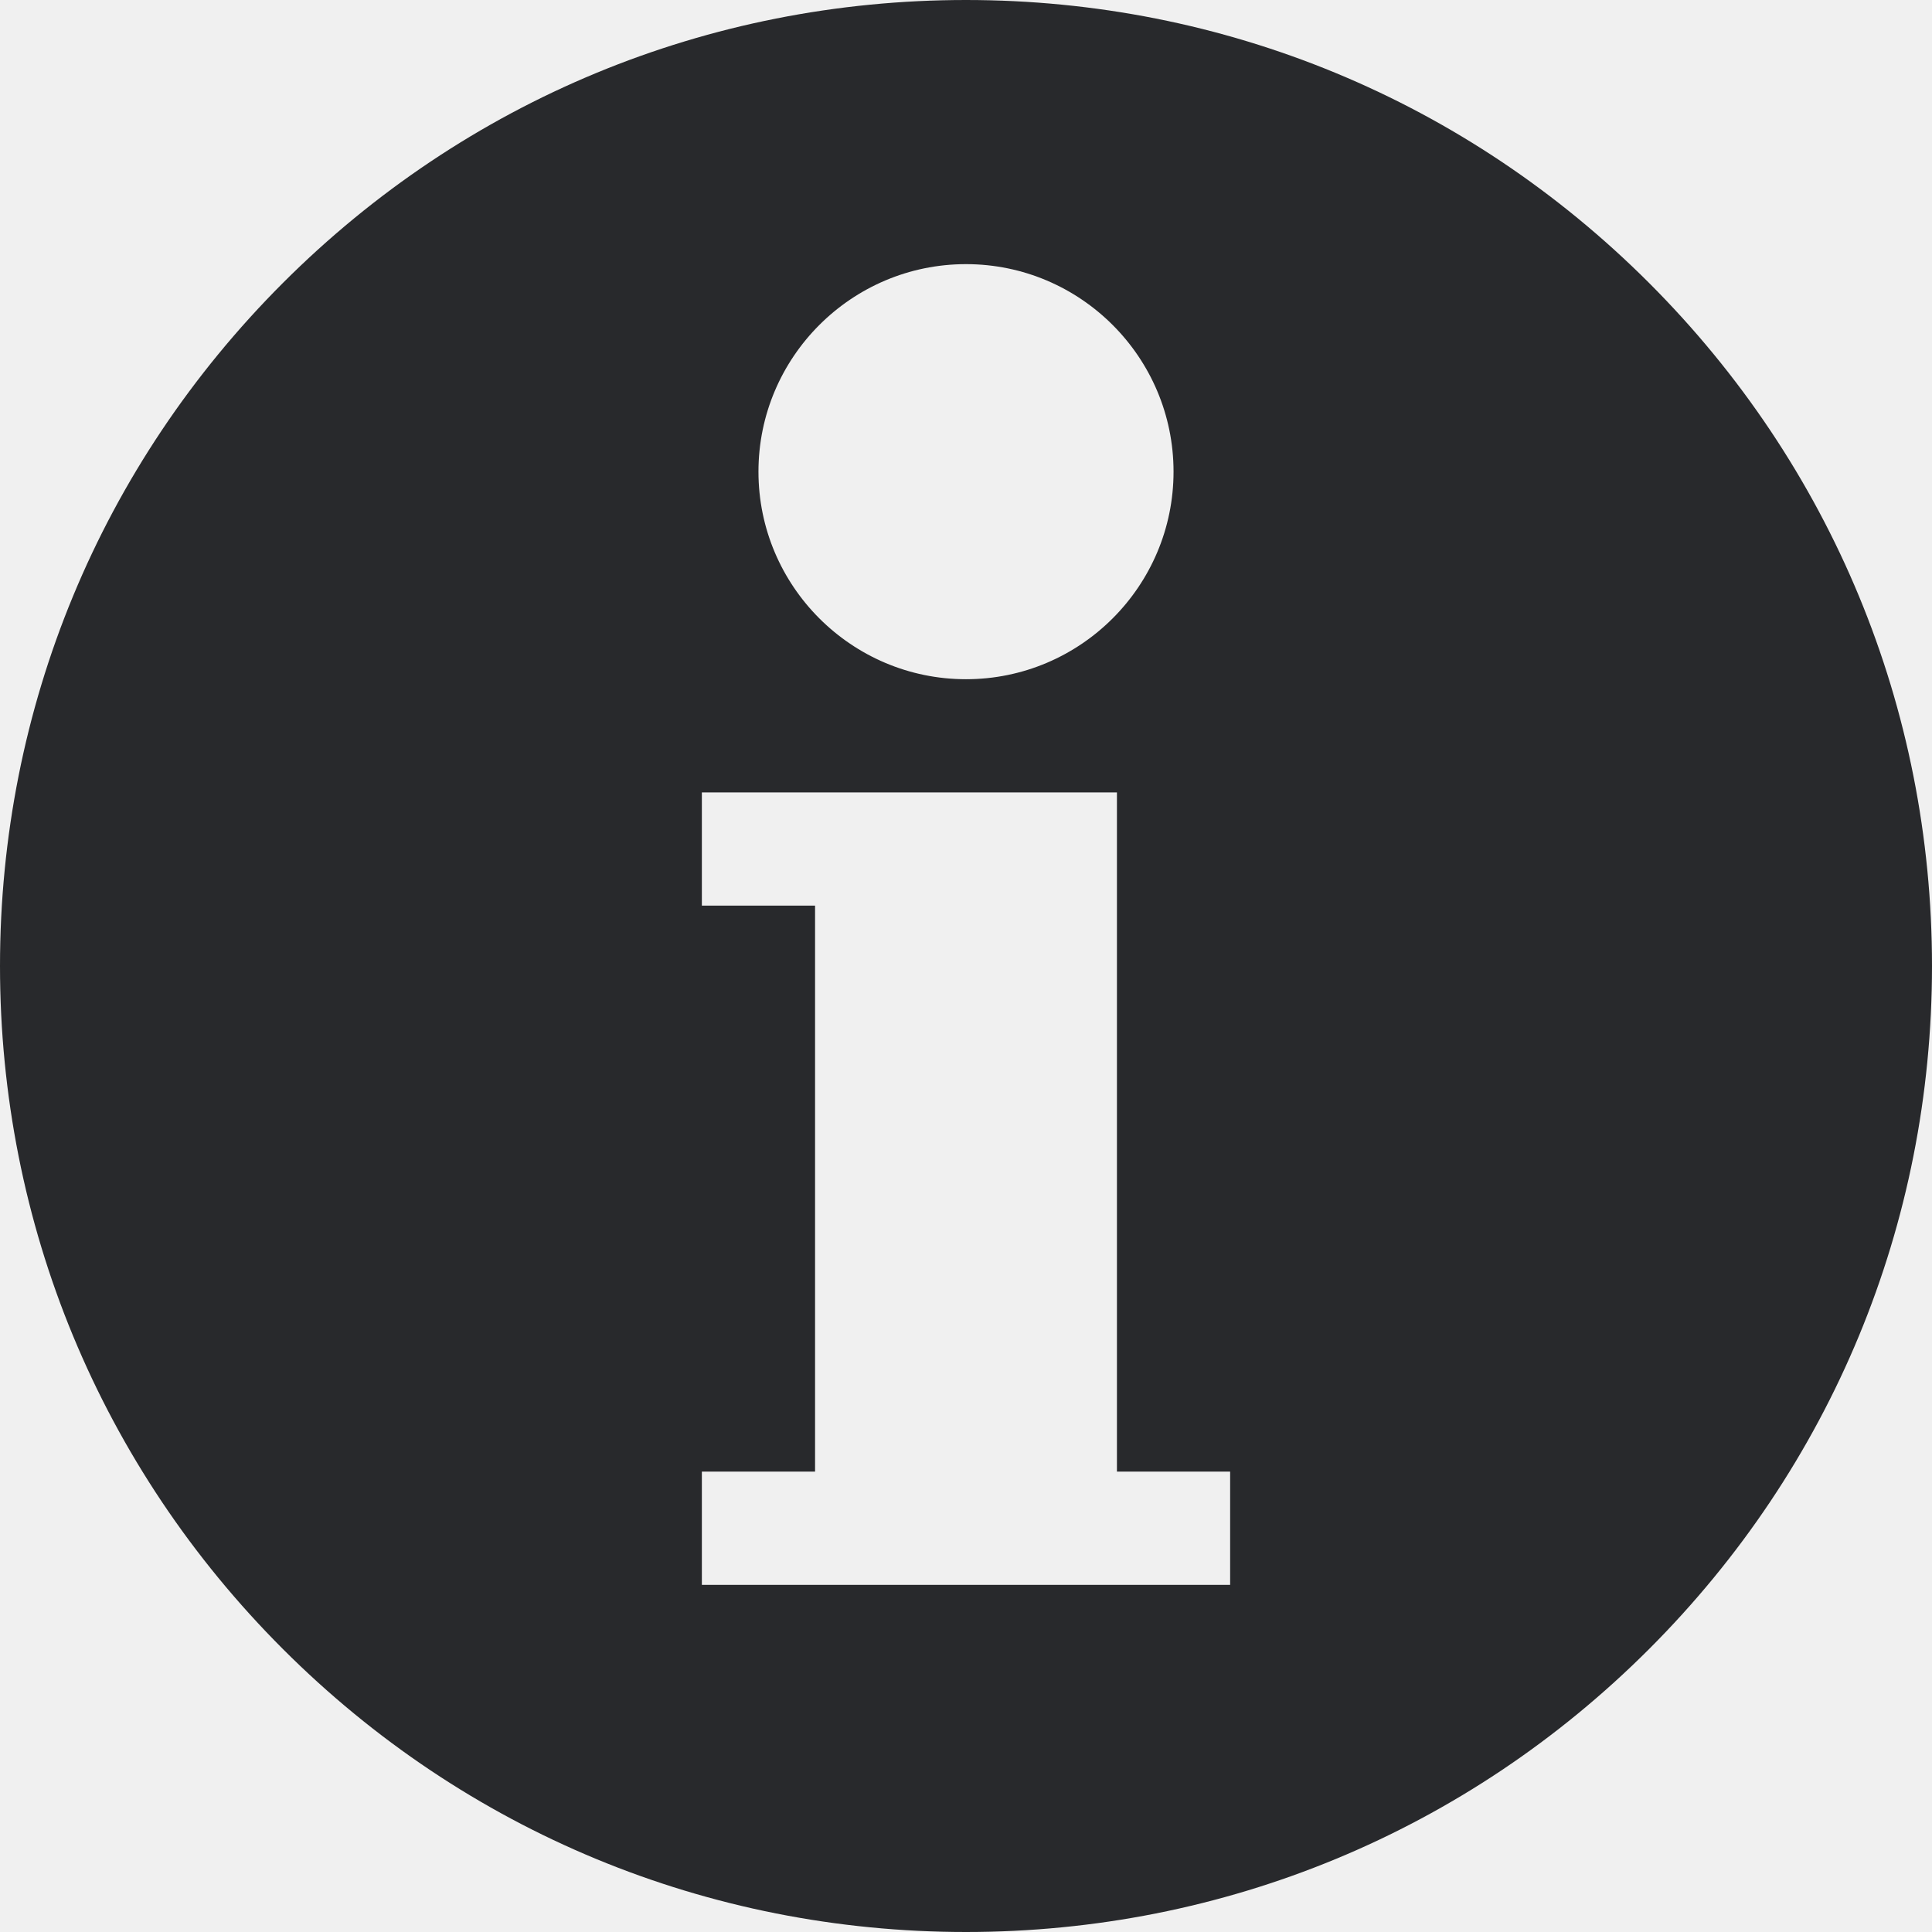
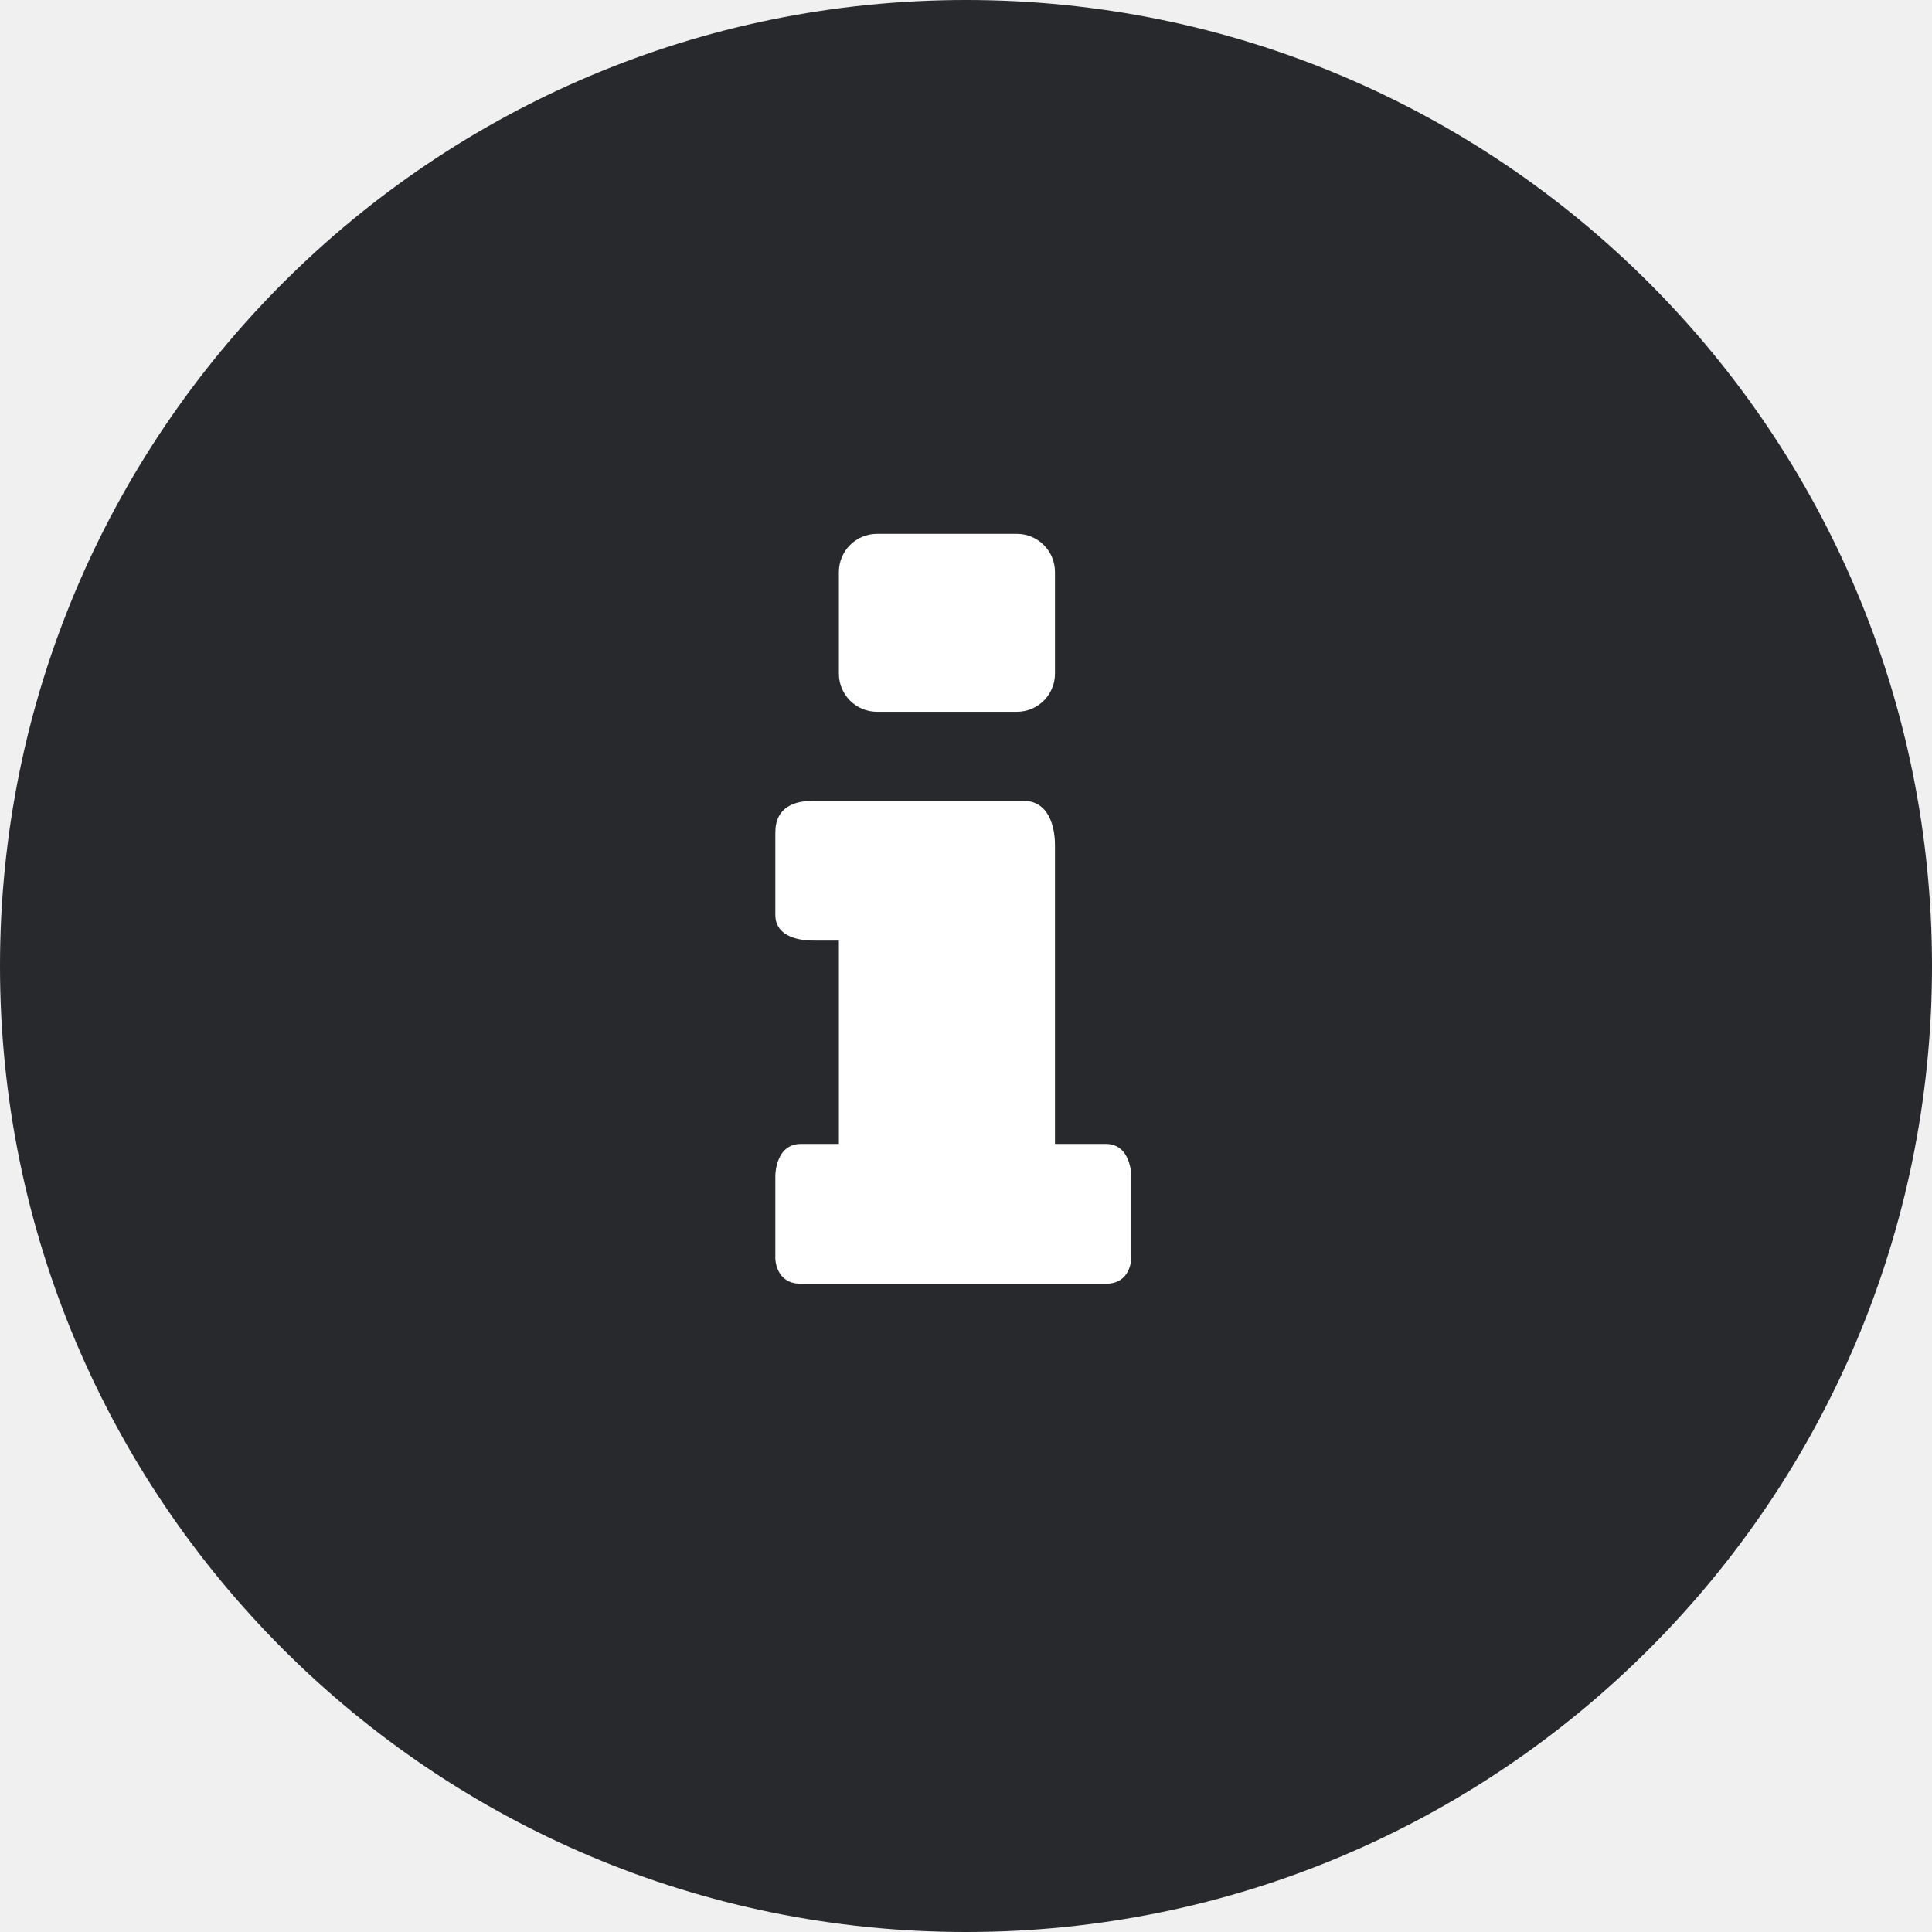
- <svg xmlns="http://www.w3.org/2000/svg" version="1.1" id="Capa_1" fill="#28292c" x="0px" y="0px" viewBox="0 0 512 512" style="enable-background:new 0 0 512 512;" xml:space="preserve">
-   <g>
-     <g>
-       <path d="M437.02,74.98C388.667,26.629,324.38,0,256,0S123.333,26.629,74.98,74.98C26.629,123.333,0,187.62,0,256    s26.629,132.667,74.98,181.02C123.333,485.371,187.62,512,256,512s132.667-26.629,181.02-74.98    C485.371,388.667,512,324.38,512,256S485.371,123.333,437.02,74.98z M256,70c30.327,0,55,24.673,55,55c0,30.327-24.673,55-55,55    c-30.327,0-55-24.673-55-55C201,94.673,225.673,70,256,70z M326,420H186v-30h30V240h-30v-30h110v180h30V420z" />
-     </g>
-   </g>
-   <g>
- </g>
-   <g>
- </g>
-   <g>
- </g>
-   <g>
- </g>
-   <g>
- </g>
-   <g>
- </g>
-   <g>
- </g>
-   <g>
- </g>
-   <g>
- </g>
-   <g>
- </g>
-   <g>
- </g>
-   <g>
- </g>
-   <g>
- </g>
-   <g>
- </g>
-   <g>
- </g>
+ <svg xmlns="http://www.w3.org/2000/svg" width="152" height="152" viewBox="0 0 152 152" fill="none">
+   <circle cx="76" cy="76" r="76" fill="#28292D" />
+   <path d="M80.5 63H64C62.5 63 61 63.5 61 65.5V72C61 73.5 62.5 74 64 74H66V90H63C61 90 61 92.5 61 92.5V99C61 99 61 101 63 101H87C89 101 89 99 89 99V92.5C89 92.5 89 90 87 90H83V66.5C83 65 82.5 63 80.5 63Z" fill="white" />
+   <rect x="66" y="42" width="17" height="14" rx="3" fill="white" />
</svg>
